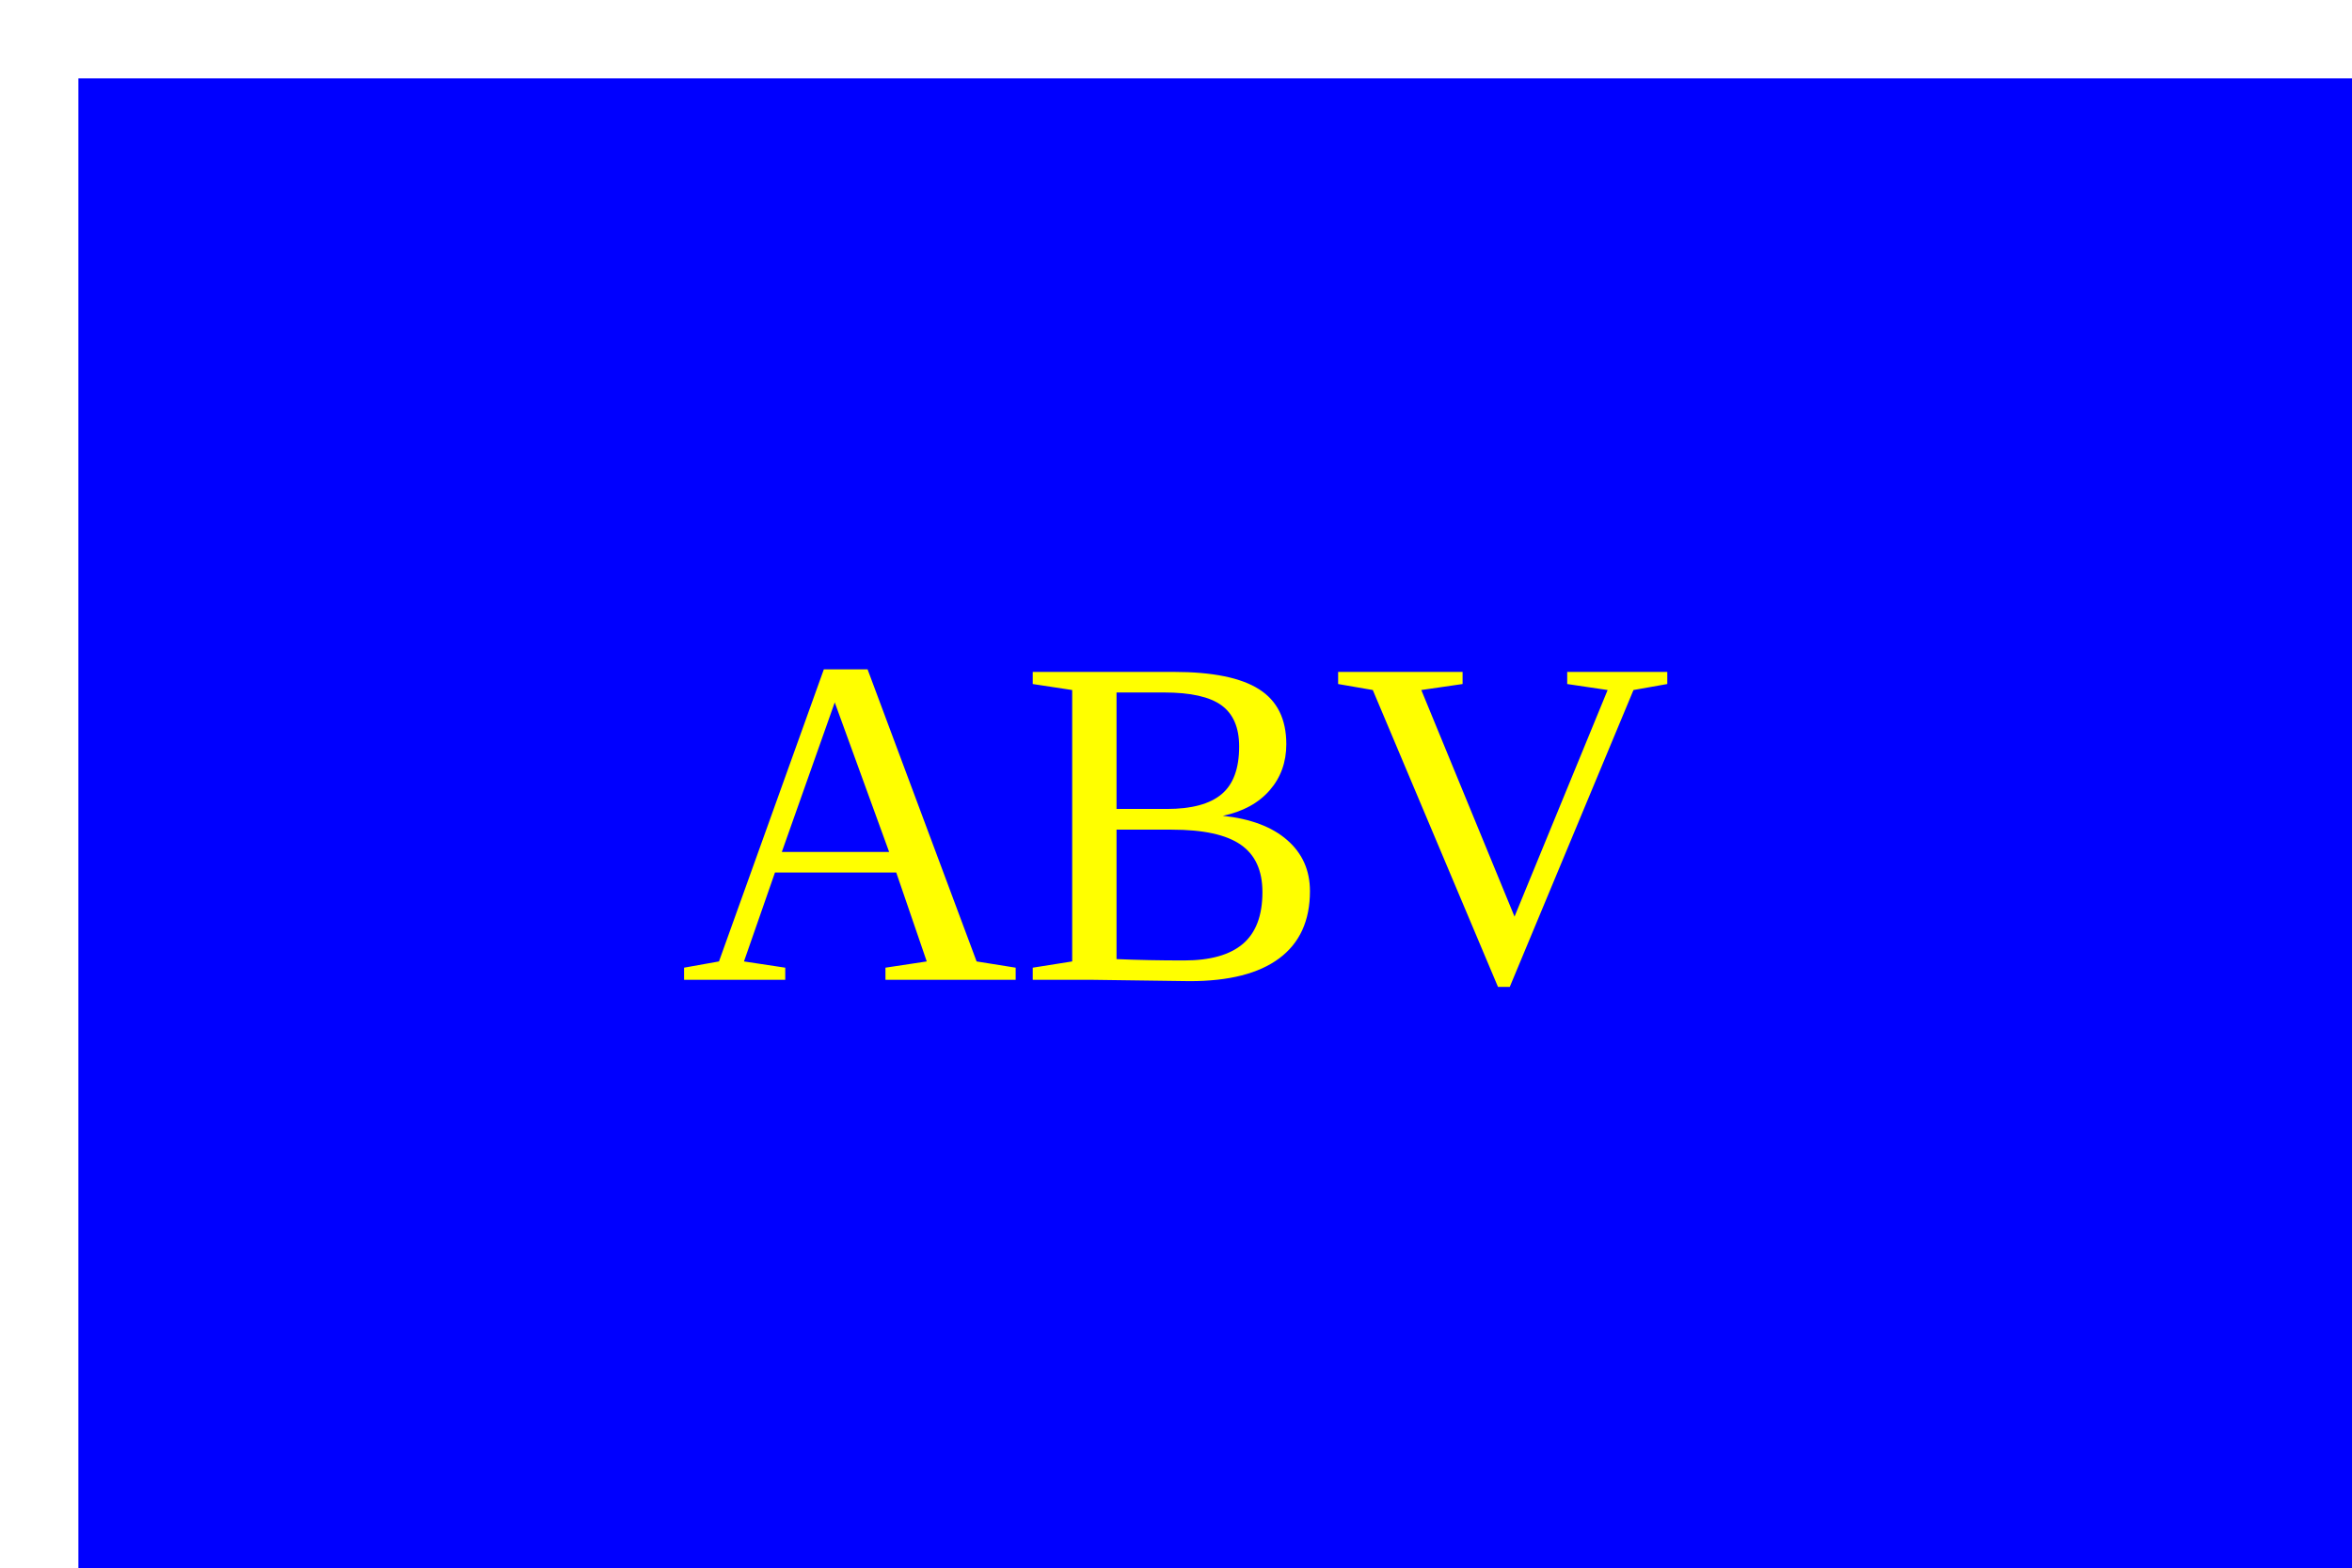
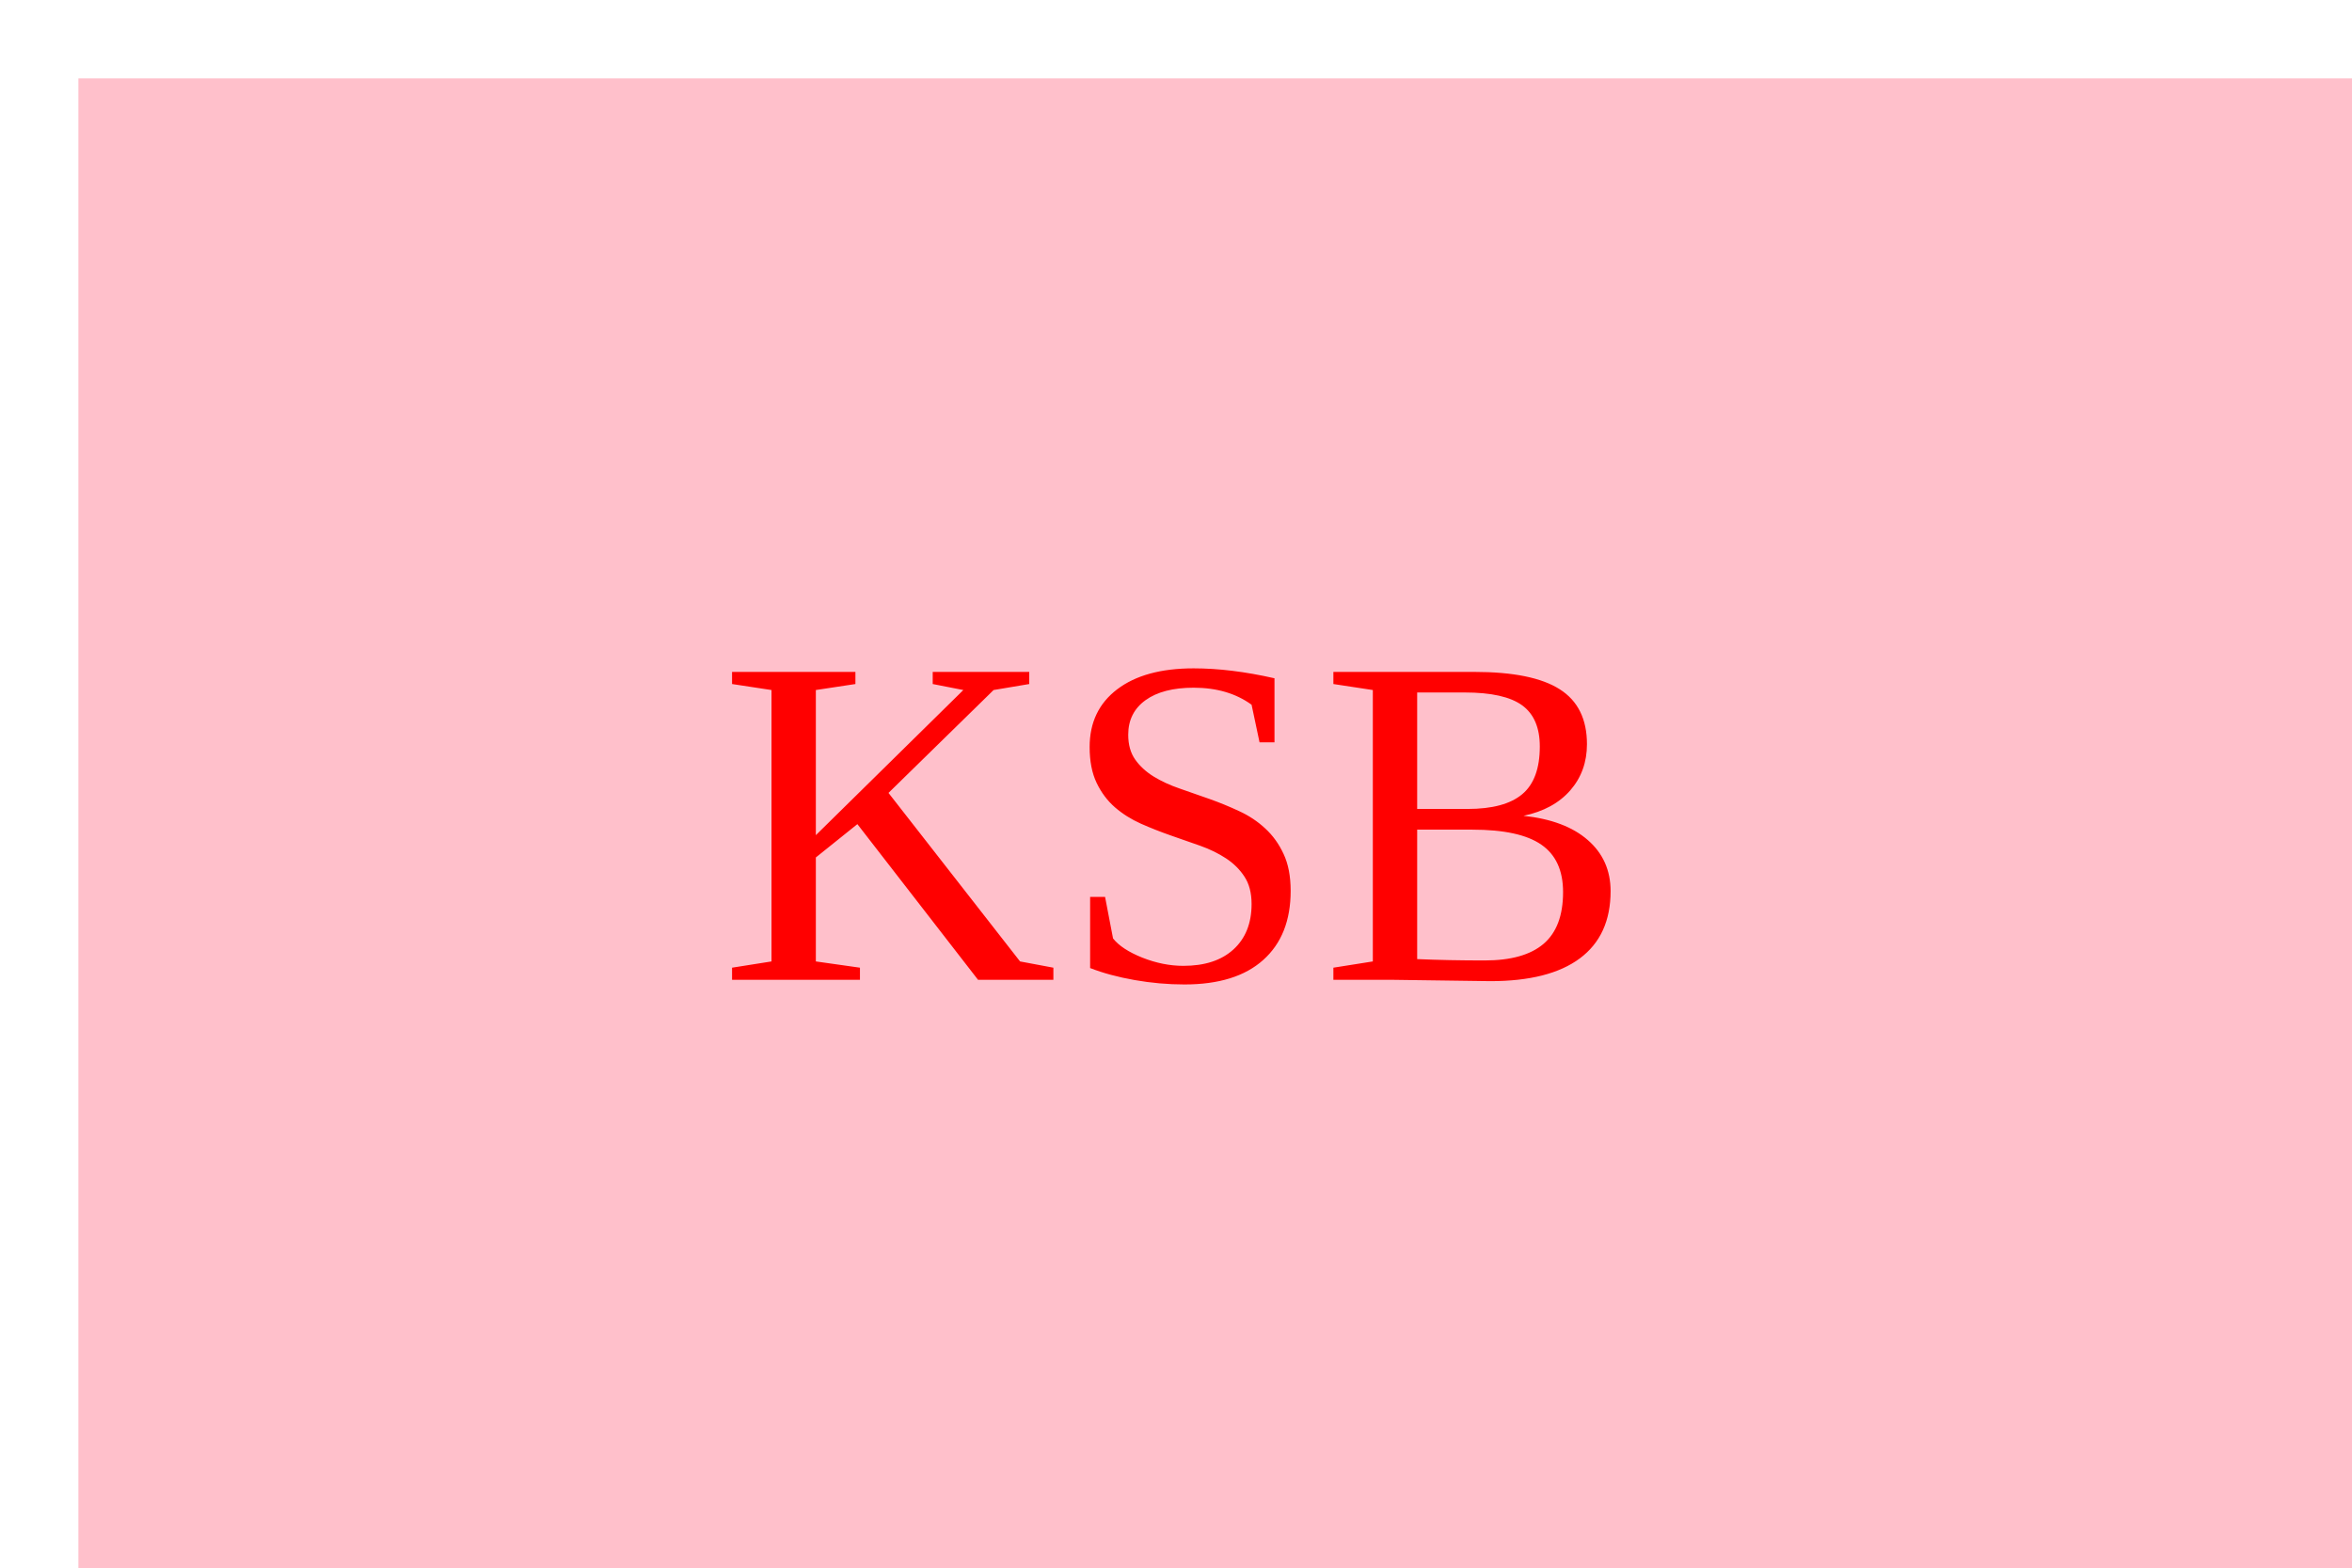
<svg xmlns="http://www.w3.org/2000/svg" version="1.1" width="300" height="200">
-   <rect x="10" y="10" width="300" height="200" fill="blue" stroke-width="5" />
-   <text x="150" y="125" font-size="60" text-anchor="middle" fill="yellow">ABV</text>
+   <rect x="10" y="10" width="300" height="200" fill="pink" stroke-width="5" />
+   <text x="150" y="125" font-size="60" text-anchor="middle" fill="red">KSB</text>
</svg>
